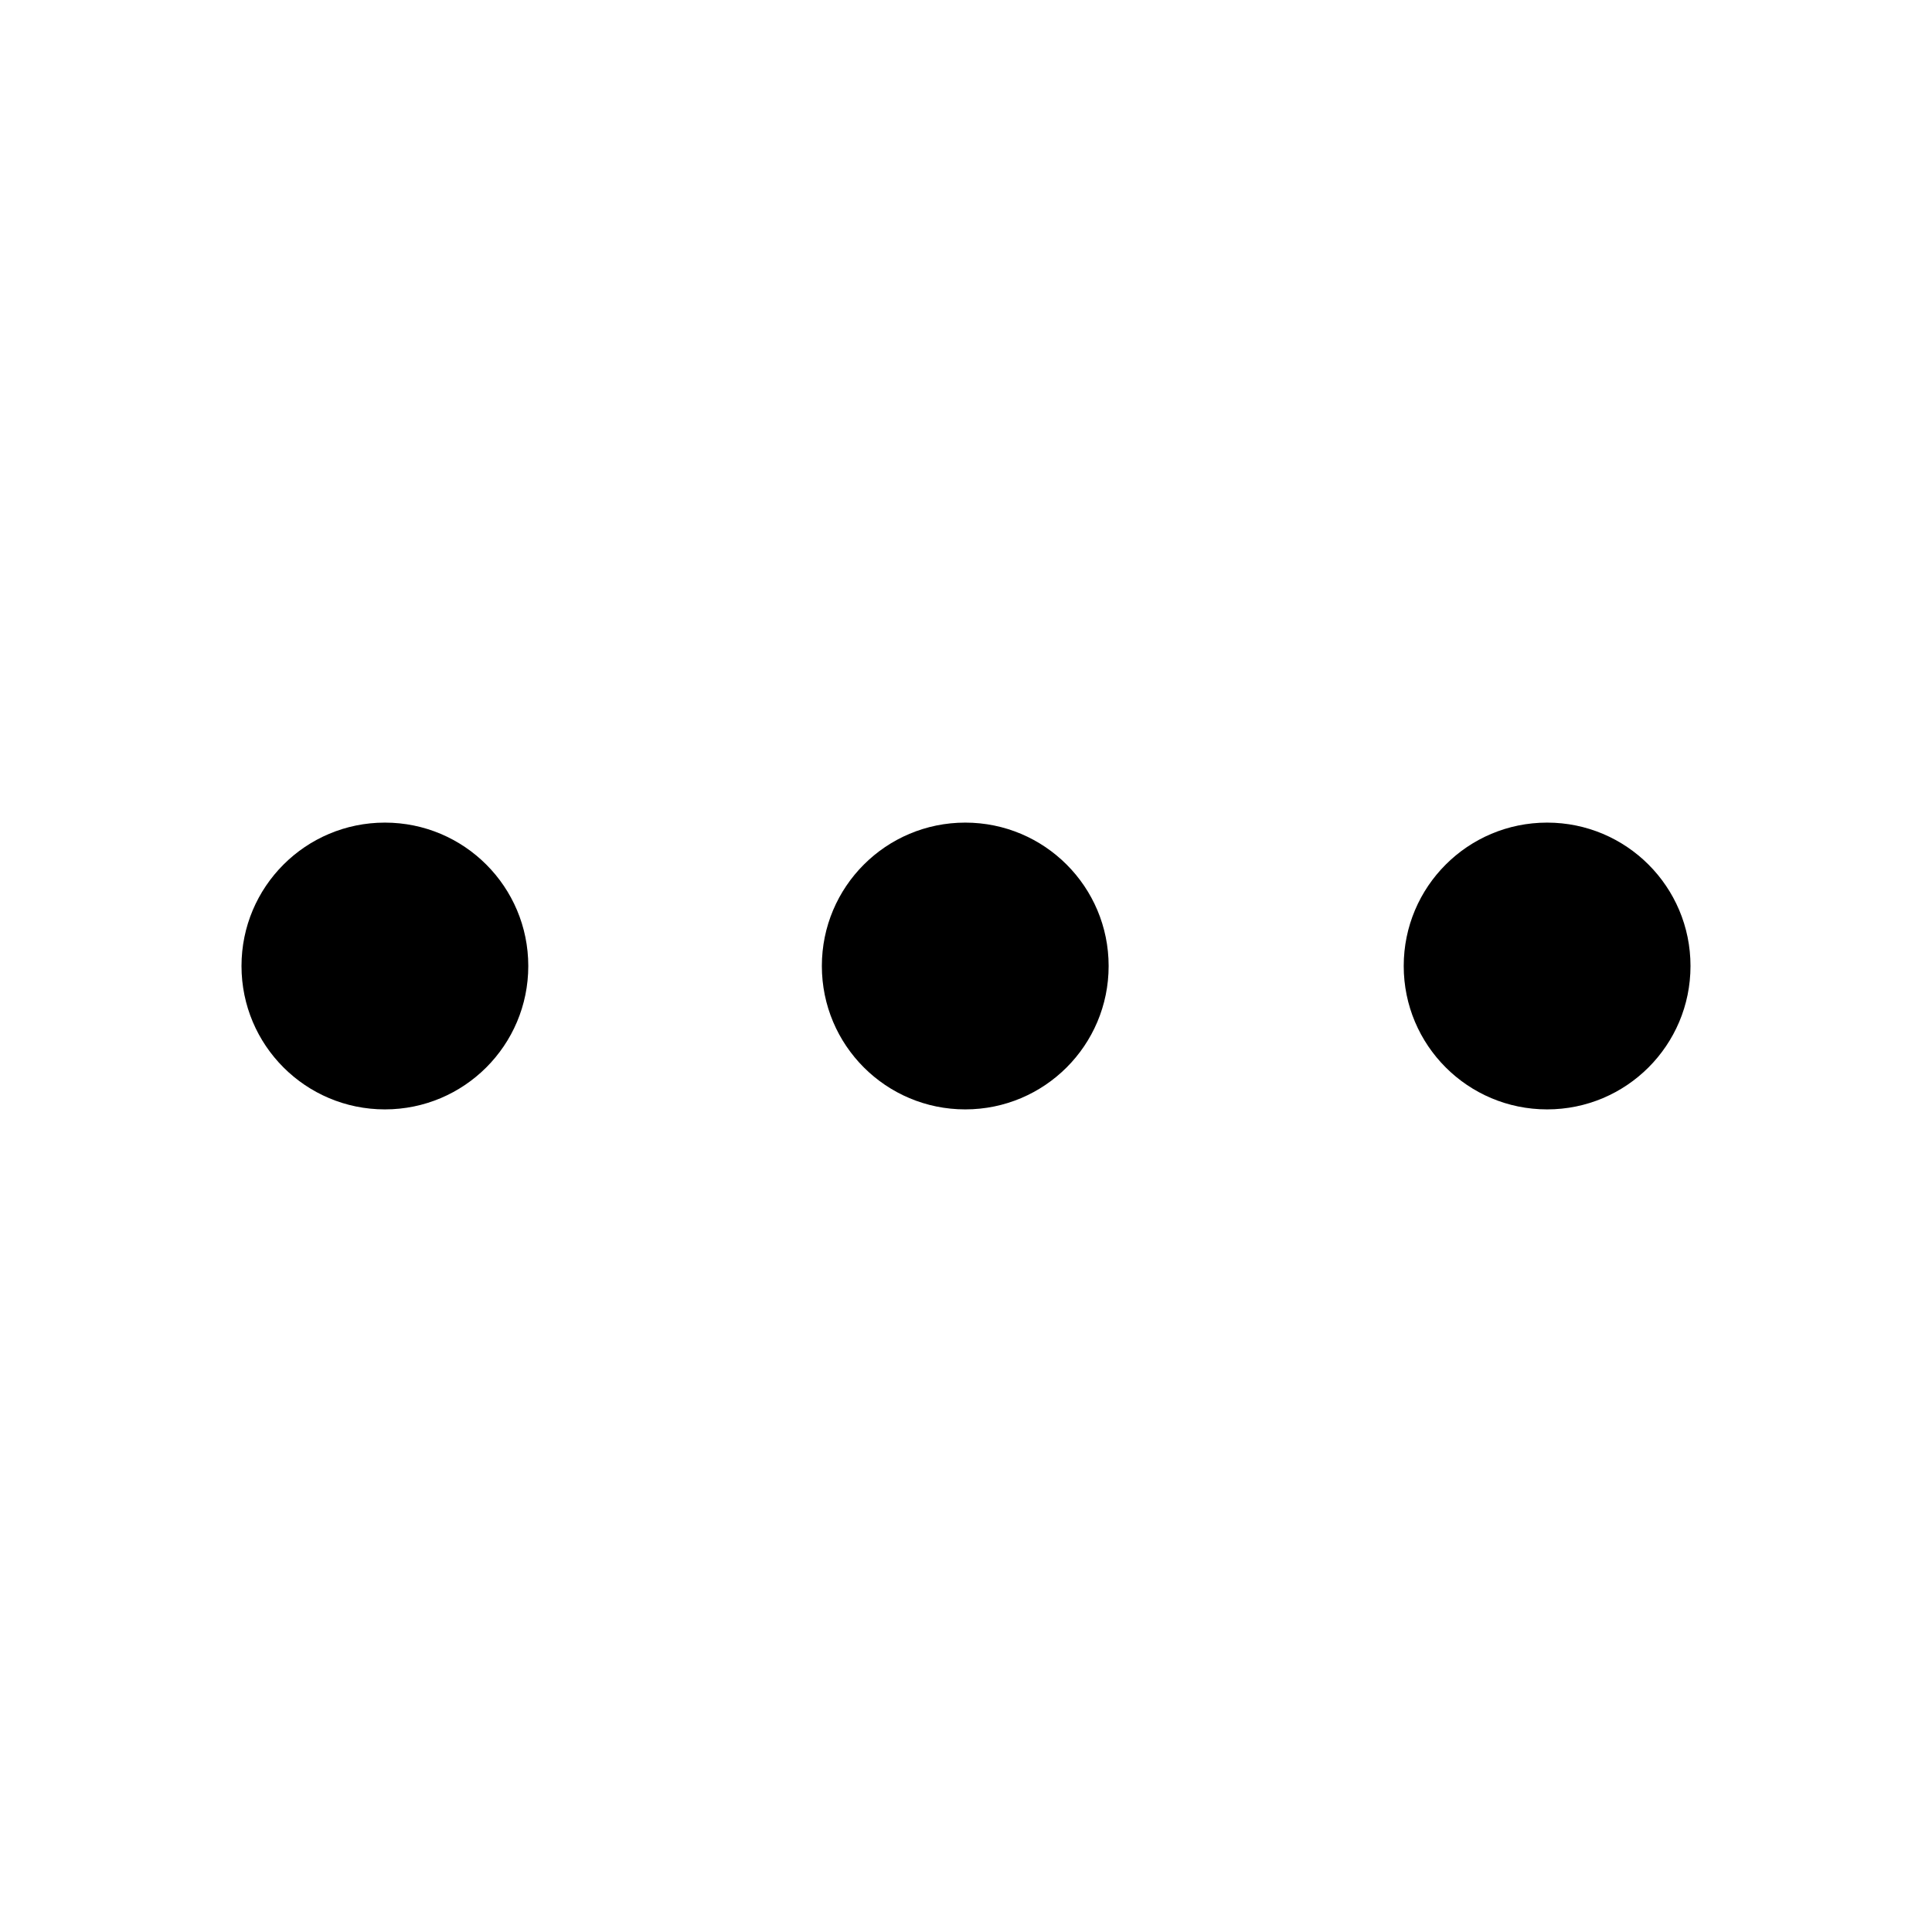
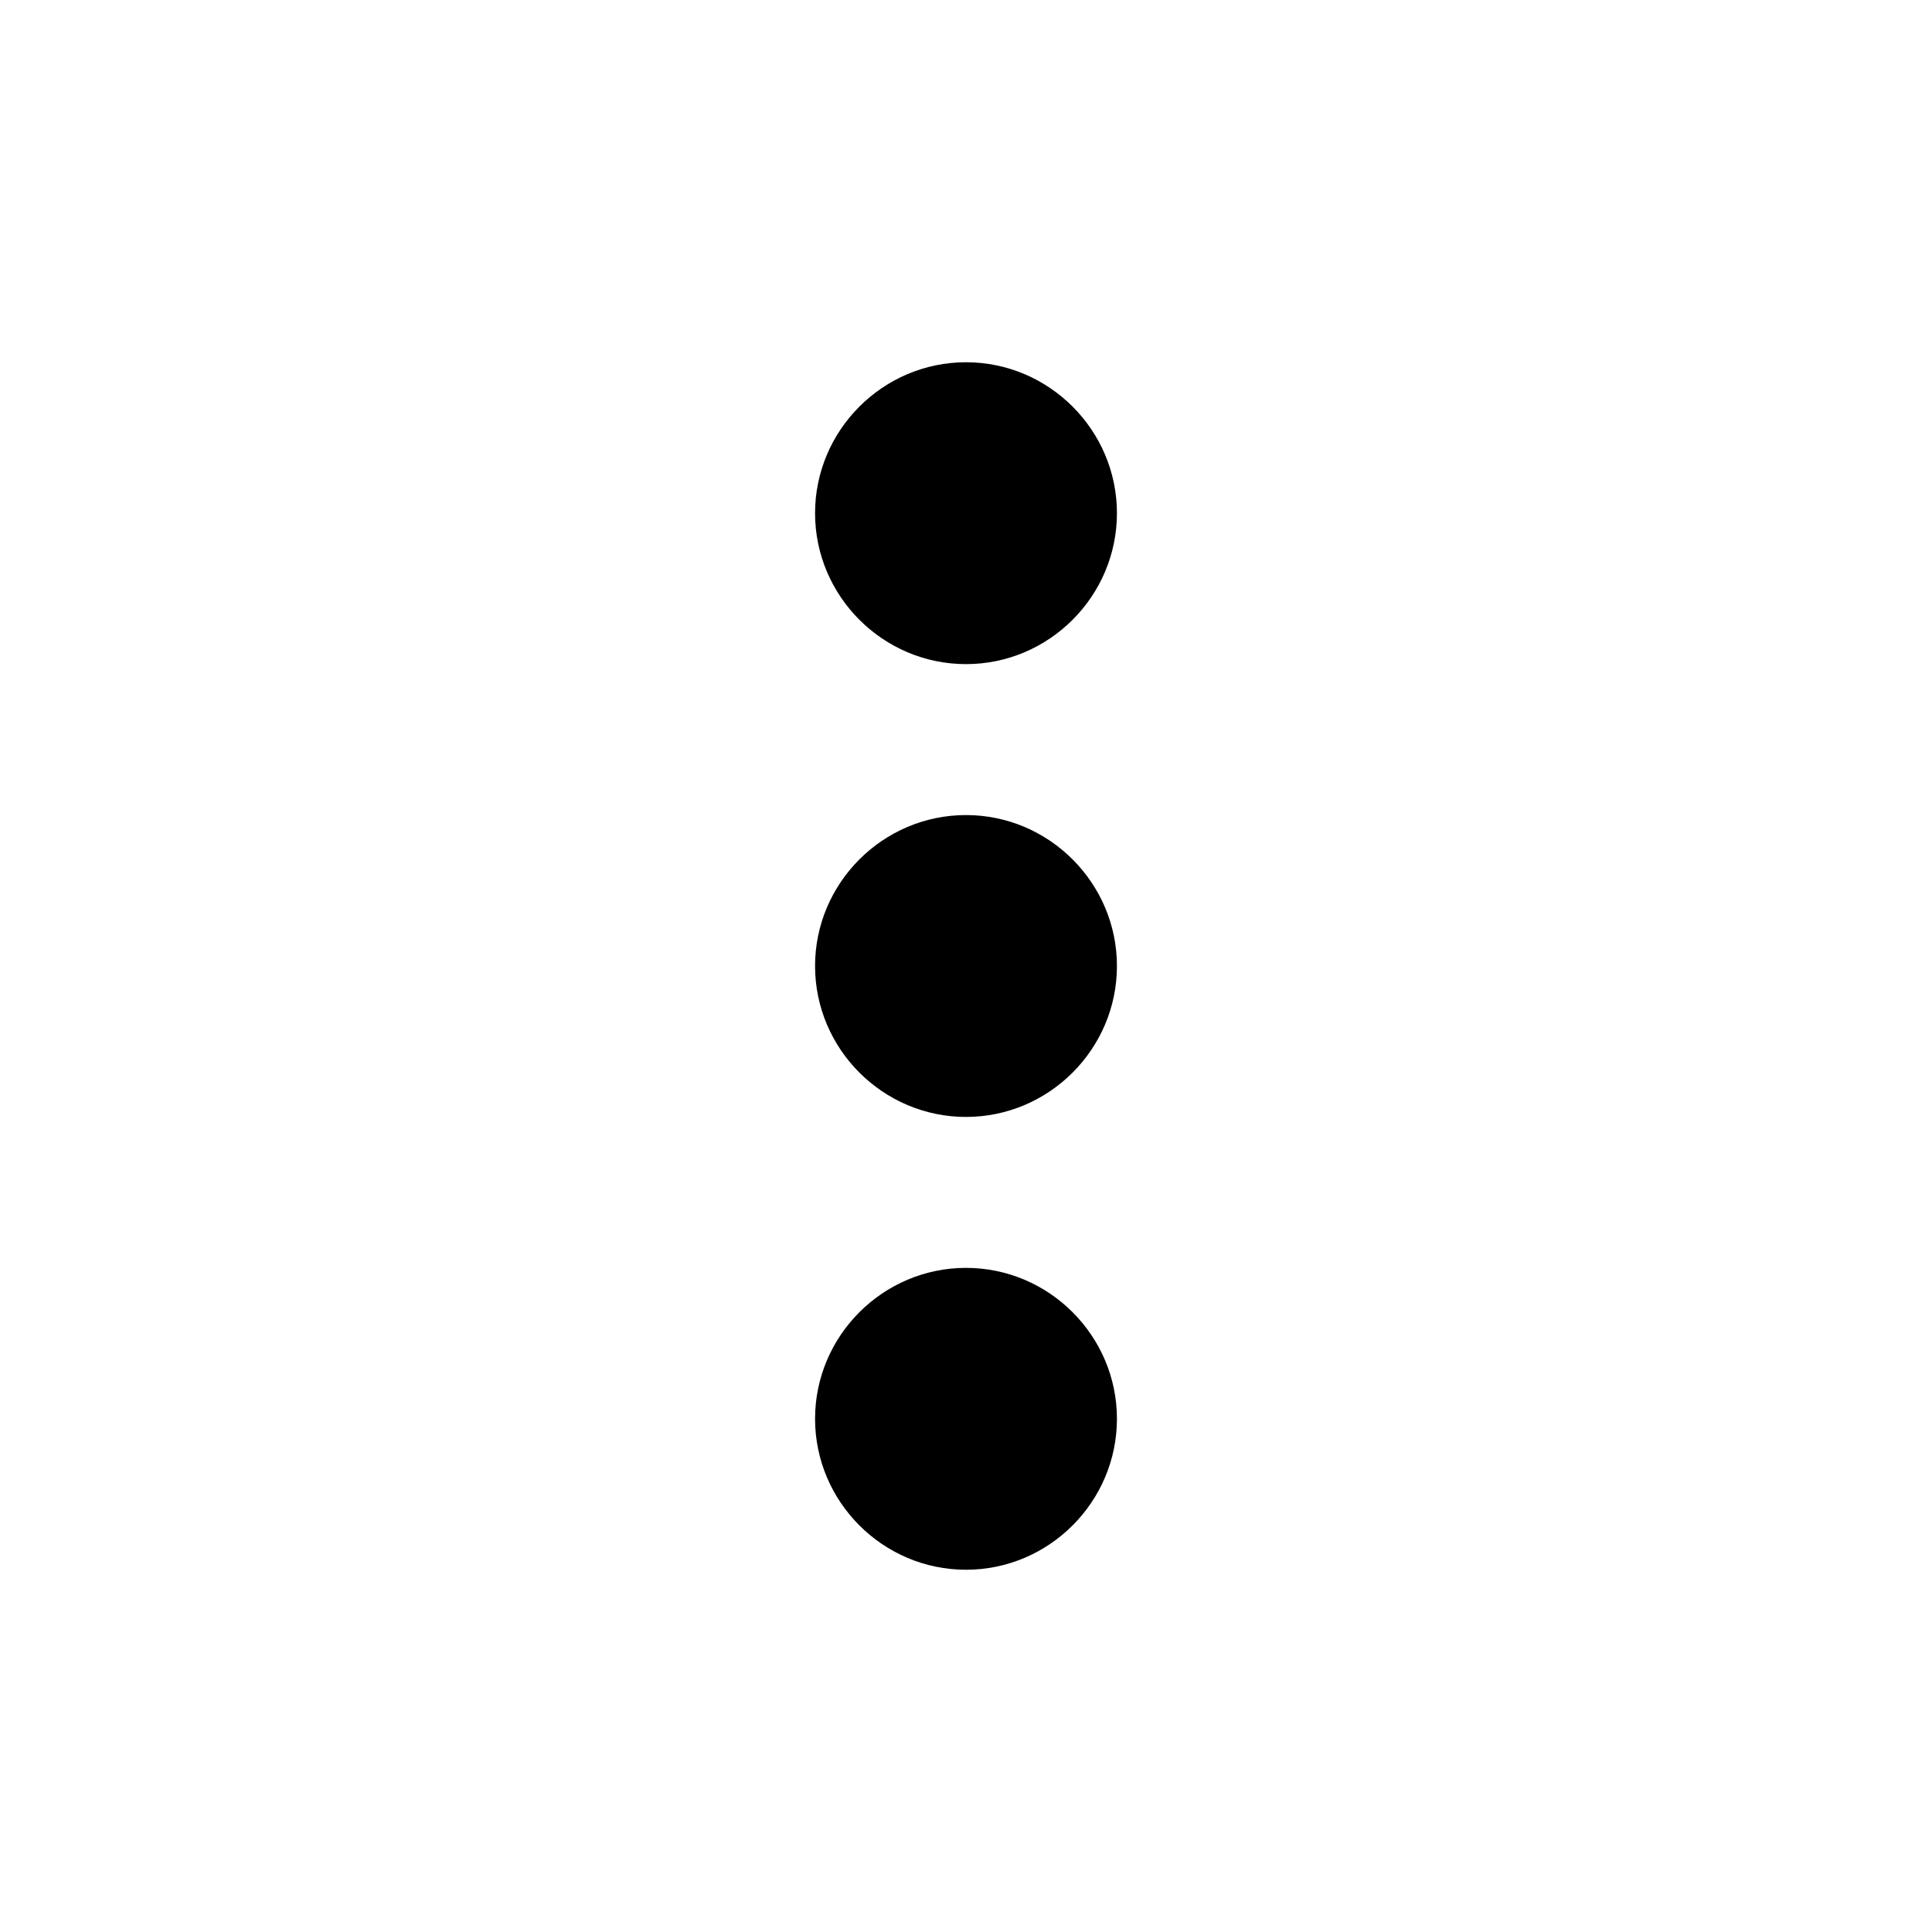
<svg xmlns="http://www.w3.org/2000/svg" viewBox="0 0 512 512">
-   <path d="M255.8 218c-21 0-38 17-38 38s17 38 38 38 38-17 38-38-17-38-38-38zM102 218c-21 0-38 17-38 38s17 38 38 38 38-17 38-38-17-38-38-38zM410 218c-21 0-38 17-38 38s17 38 38 38 38-17 38-38-17-38-38-38z" />
+   <path d="M296 136c0-22.002-17.998-40-40-40s-40 17.998-40 40 17.998 40 40 40 40-17.998 40-40zm0 240c0-22.002-17.998-40-40-40s-40 17.998-40 40 17.998 40 40 40 40-17.998 40-40zm0-120c0-22.002-17.998-40-40-40s-40 17.998-40 40 17.998 40 40 40 40-17.998 40-40z" />
</svg>
